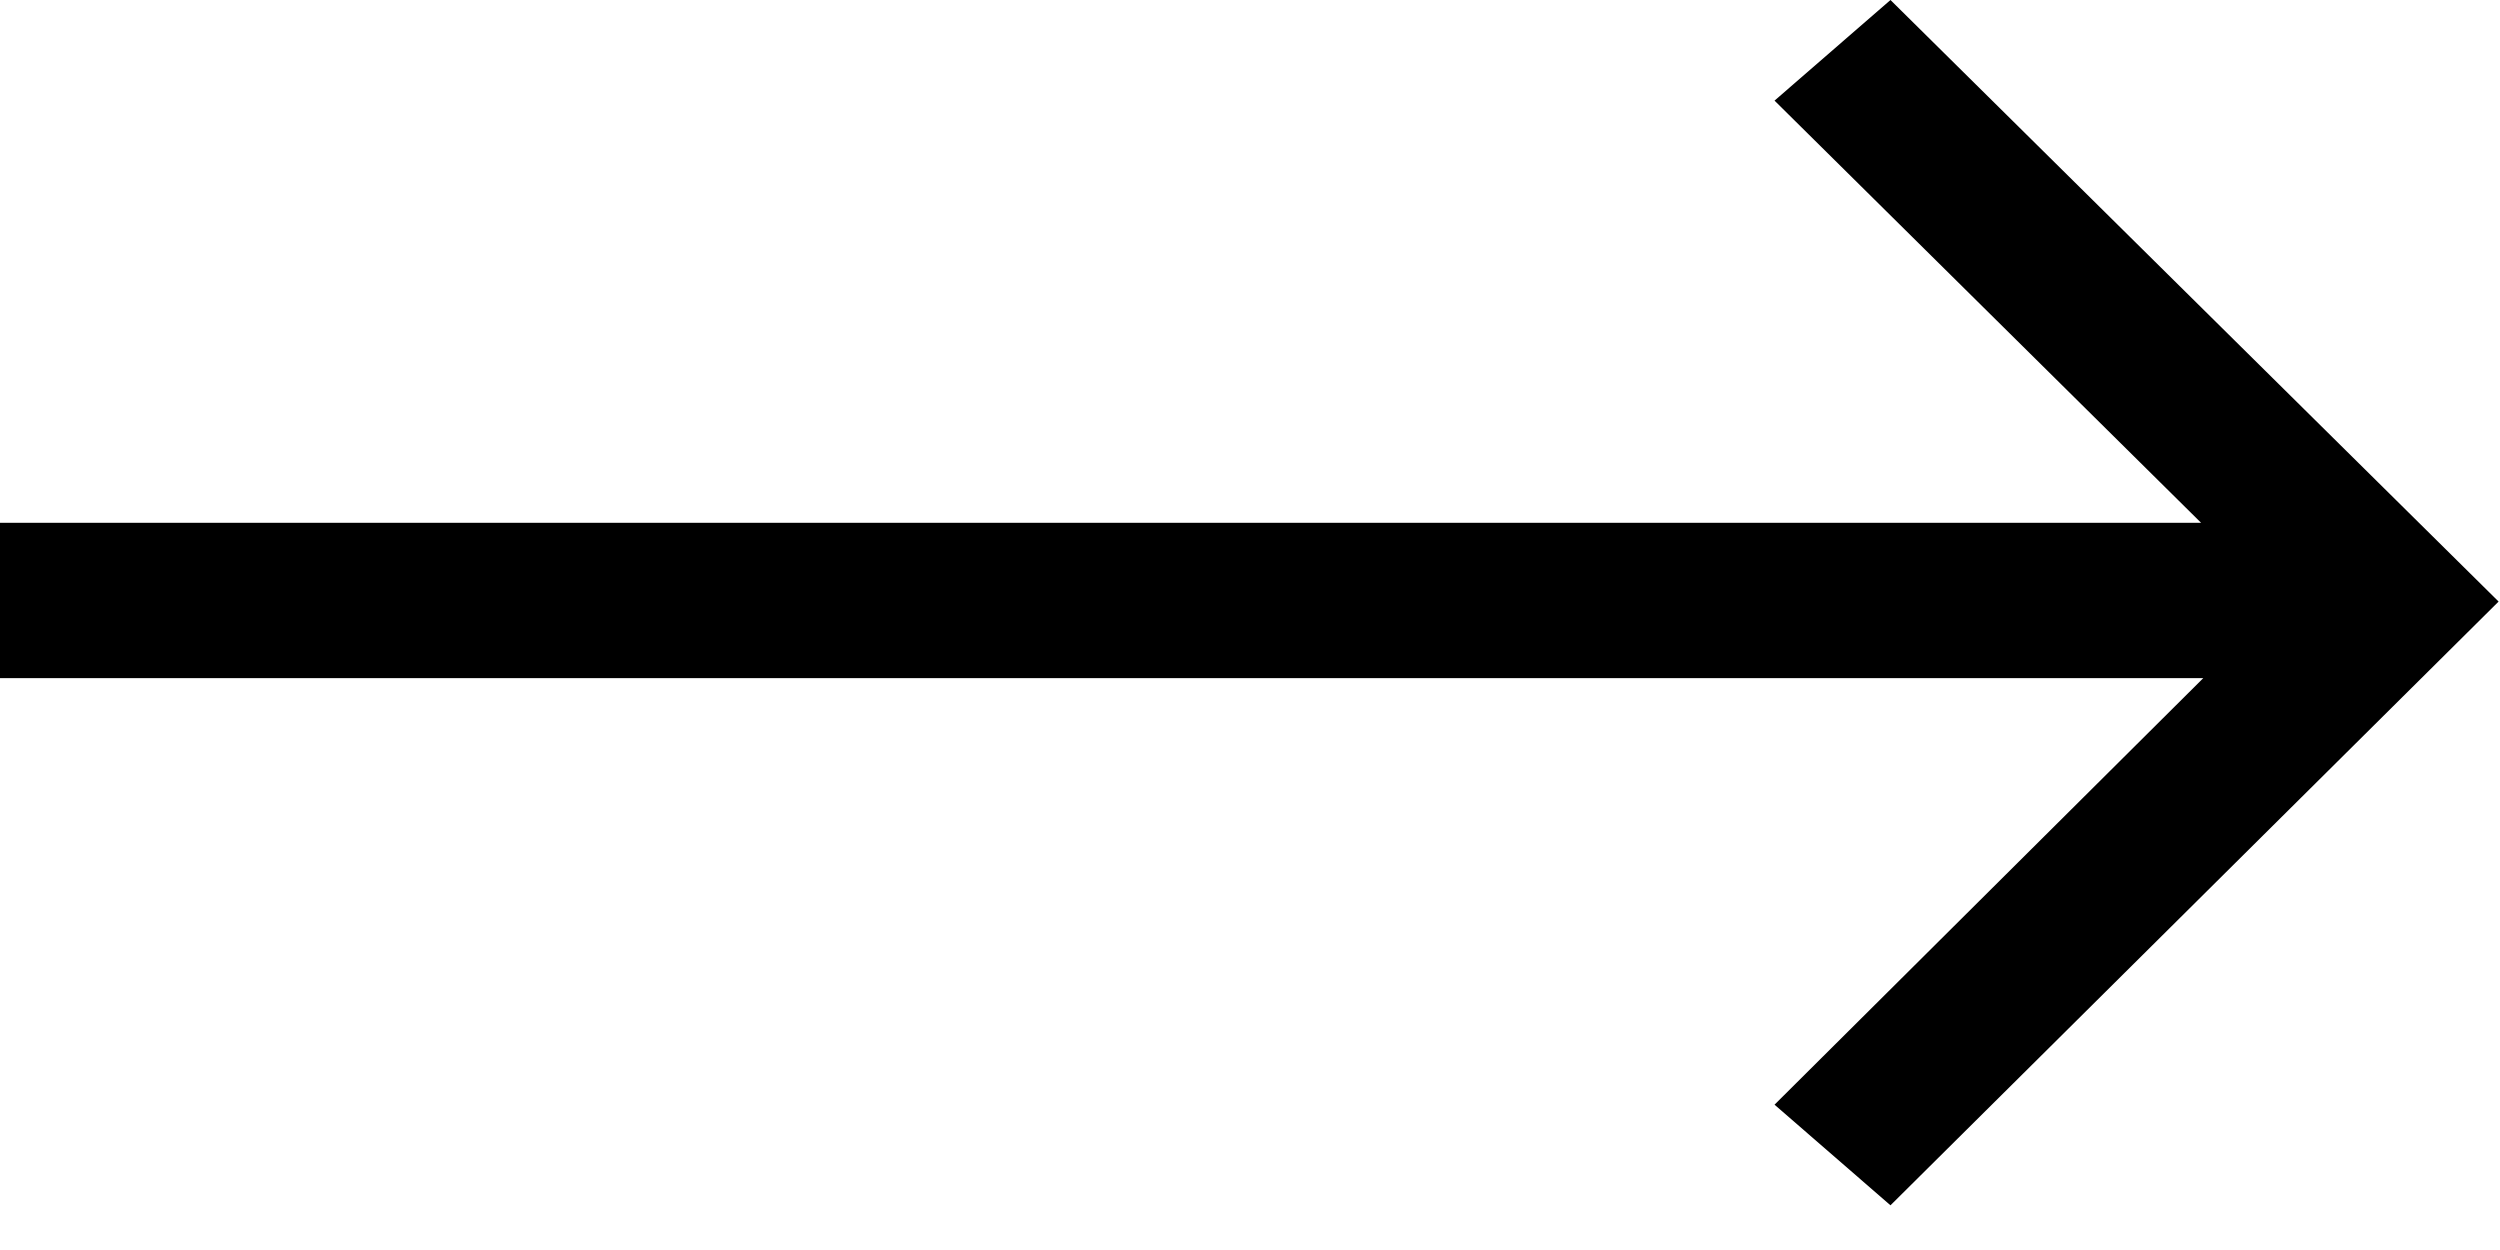
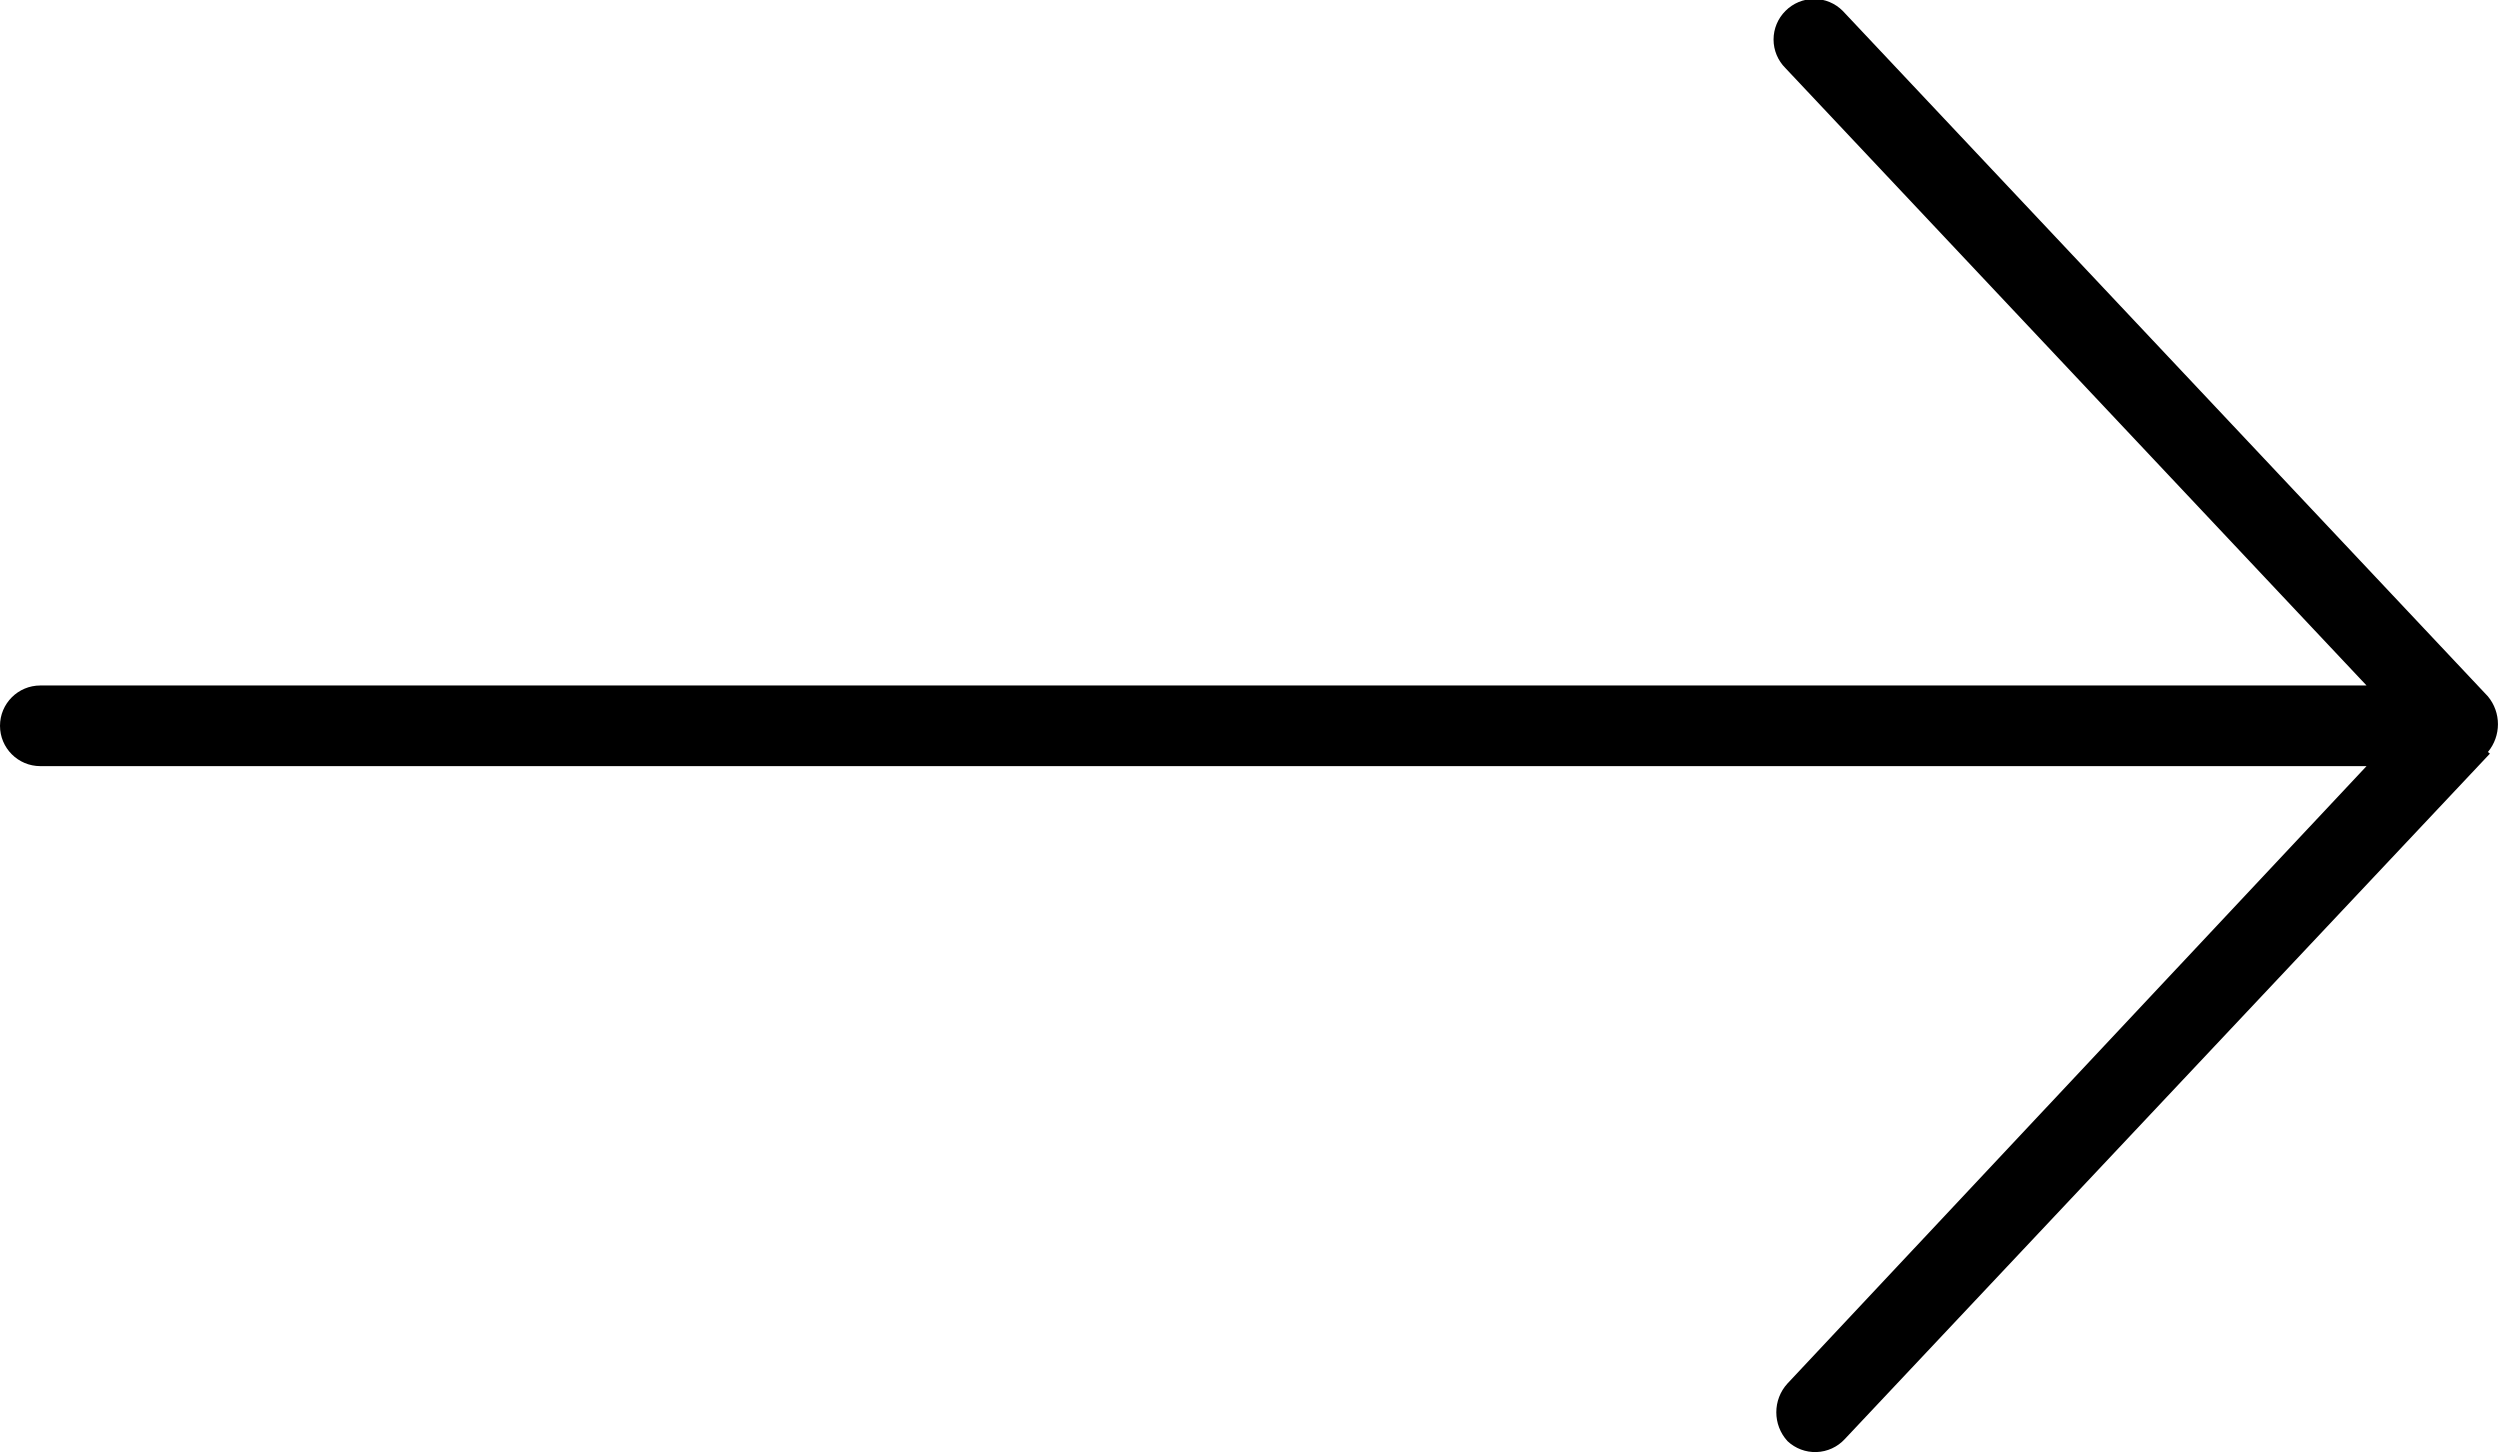
- <svg xmlns="http://www.w3.org/2000/svg" width="16" height="8" viewBox="0 0 16 8" fill="none">
-   <path d="M12.099 0L15.991 3.85L12.099 7.714L11.357 7.07L14.101 4.34H-0.005V3.346H14.087L11.357 0.644L12.099 0Z" fill="black" />
+ <svg xmlns="http://www.w3.org/2000/svg" viewBox="0 0 62 36" width="62" height="36" fill="black">
+   <path transform="translate(62,0) scale(-1,1)" d="M.25,18.69l16,17a1,1,0,0,0,1.42.05,1.06,1.06,0,0,0,0-1.43L3.31,19H61a1,1,0,0,0,0-2H3.31L17.72,1.69a1,1,0,0,0,0-1.42,1,1,0,0,0-1.42,0l-16,17a1.08,1.08,0,0,0,0,1.38Z" />
</svg>
